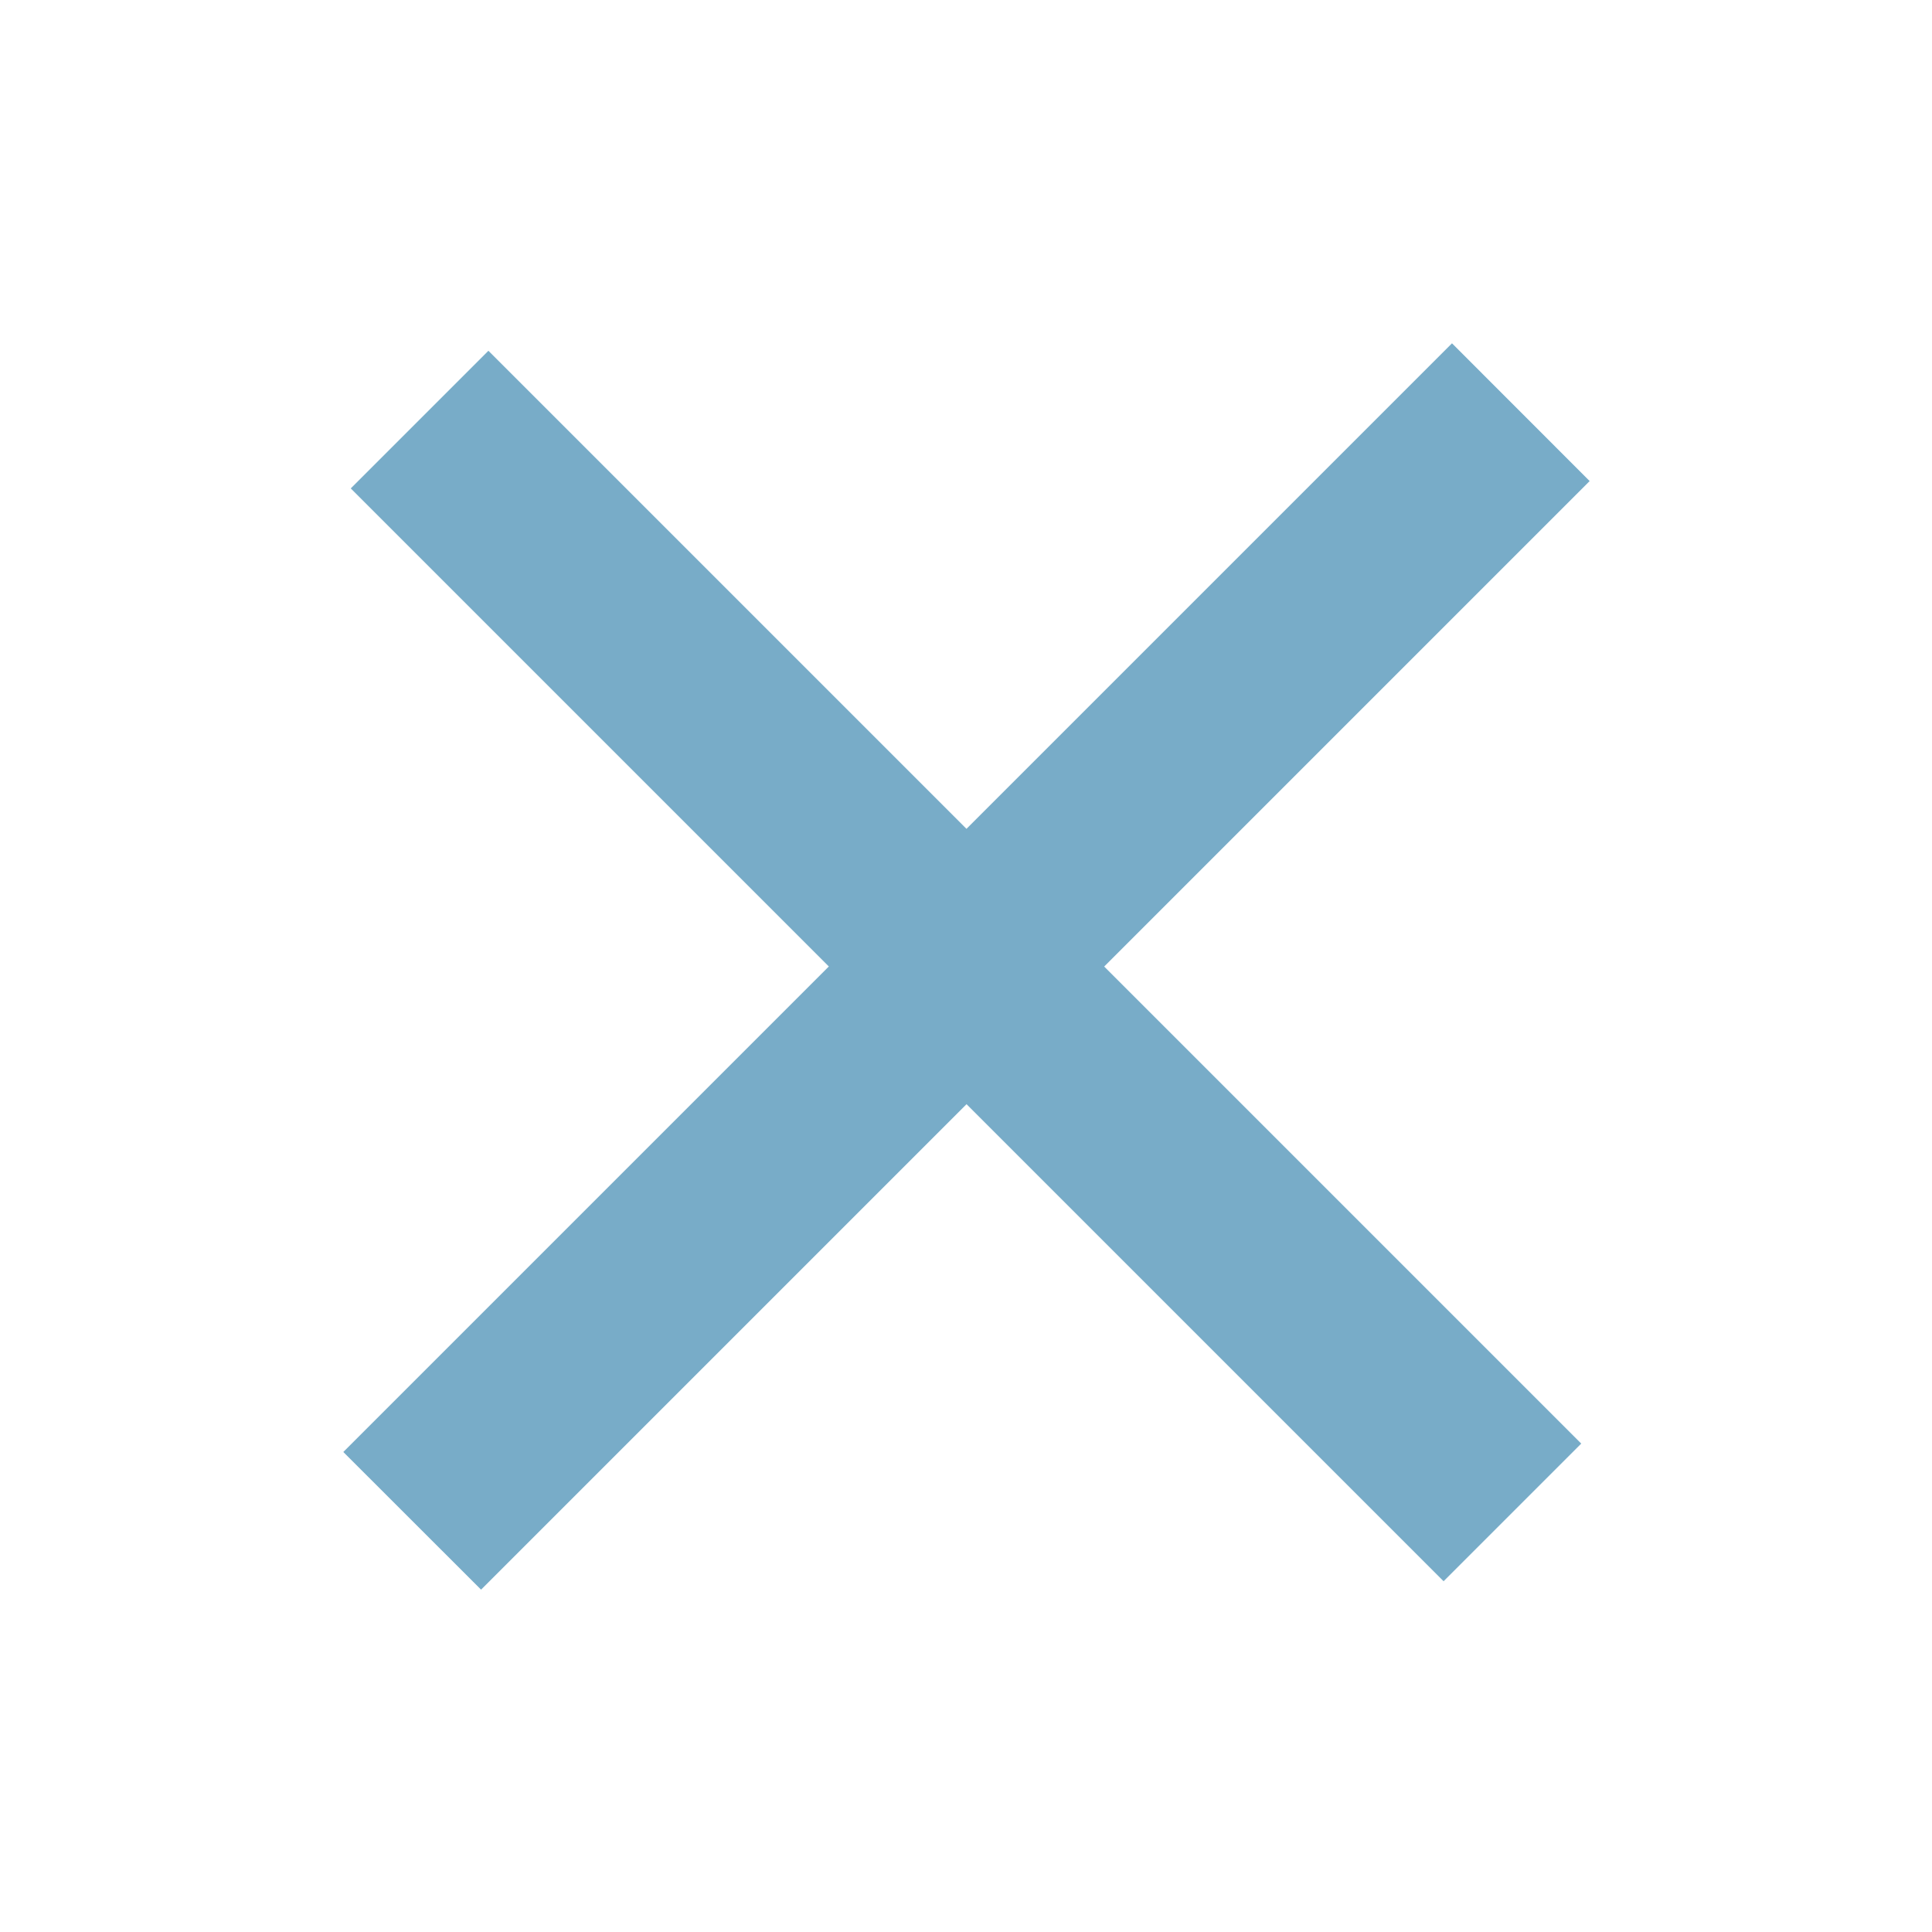
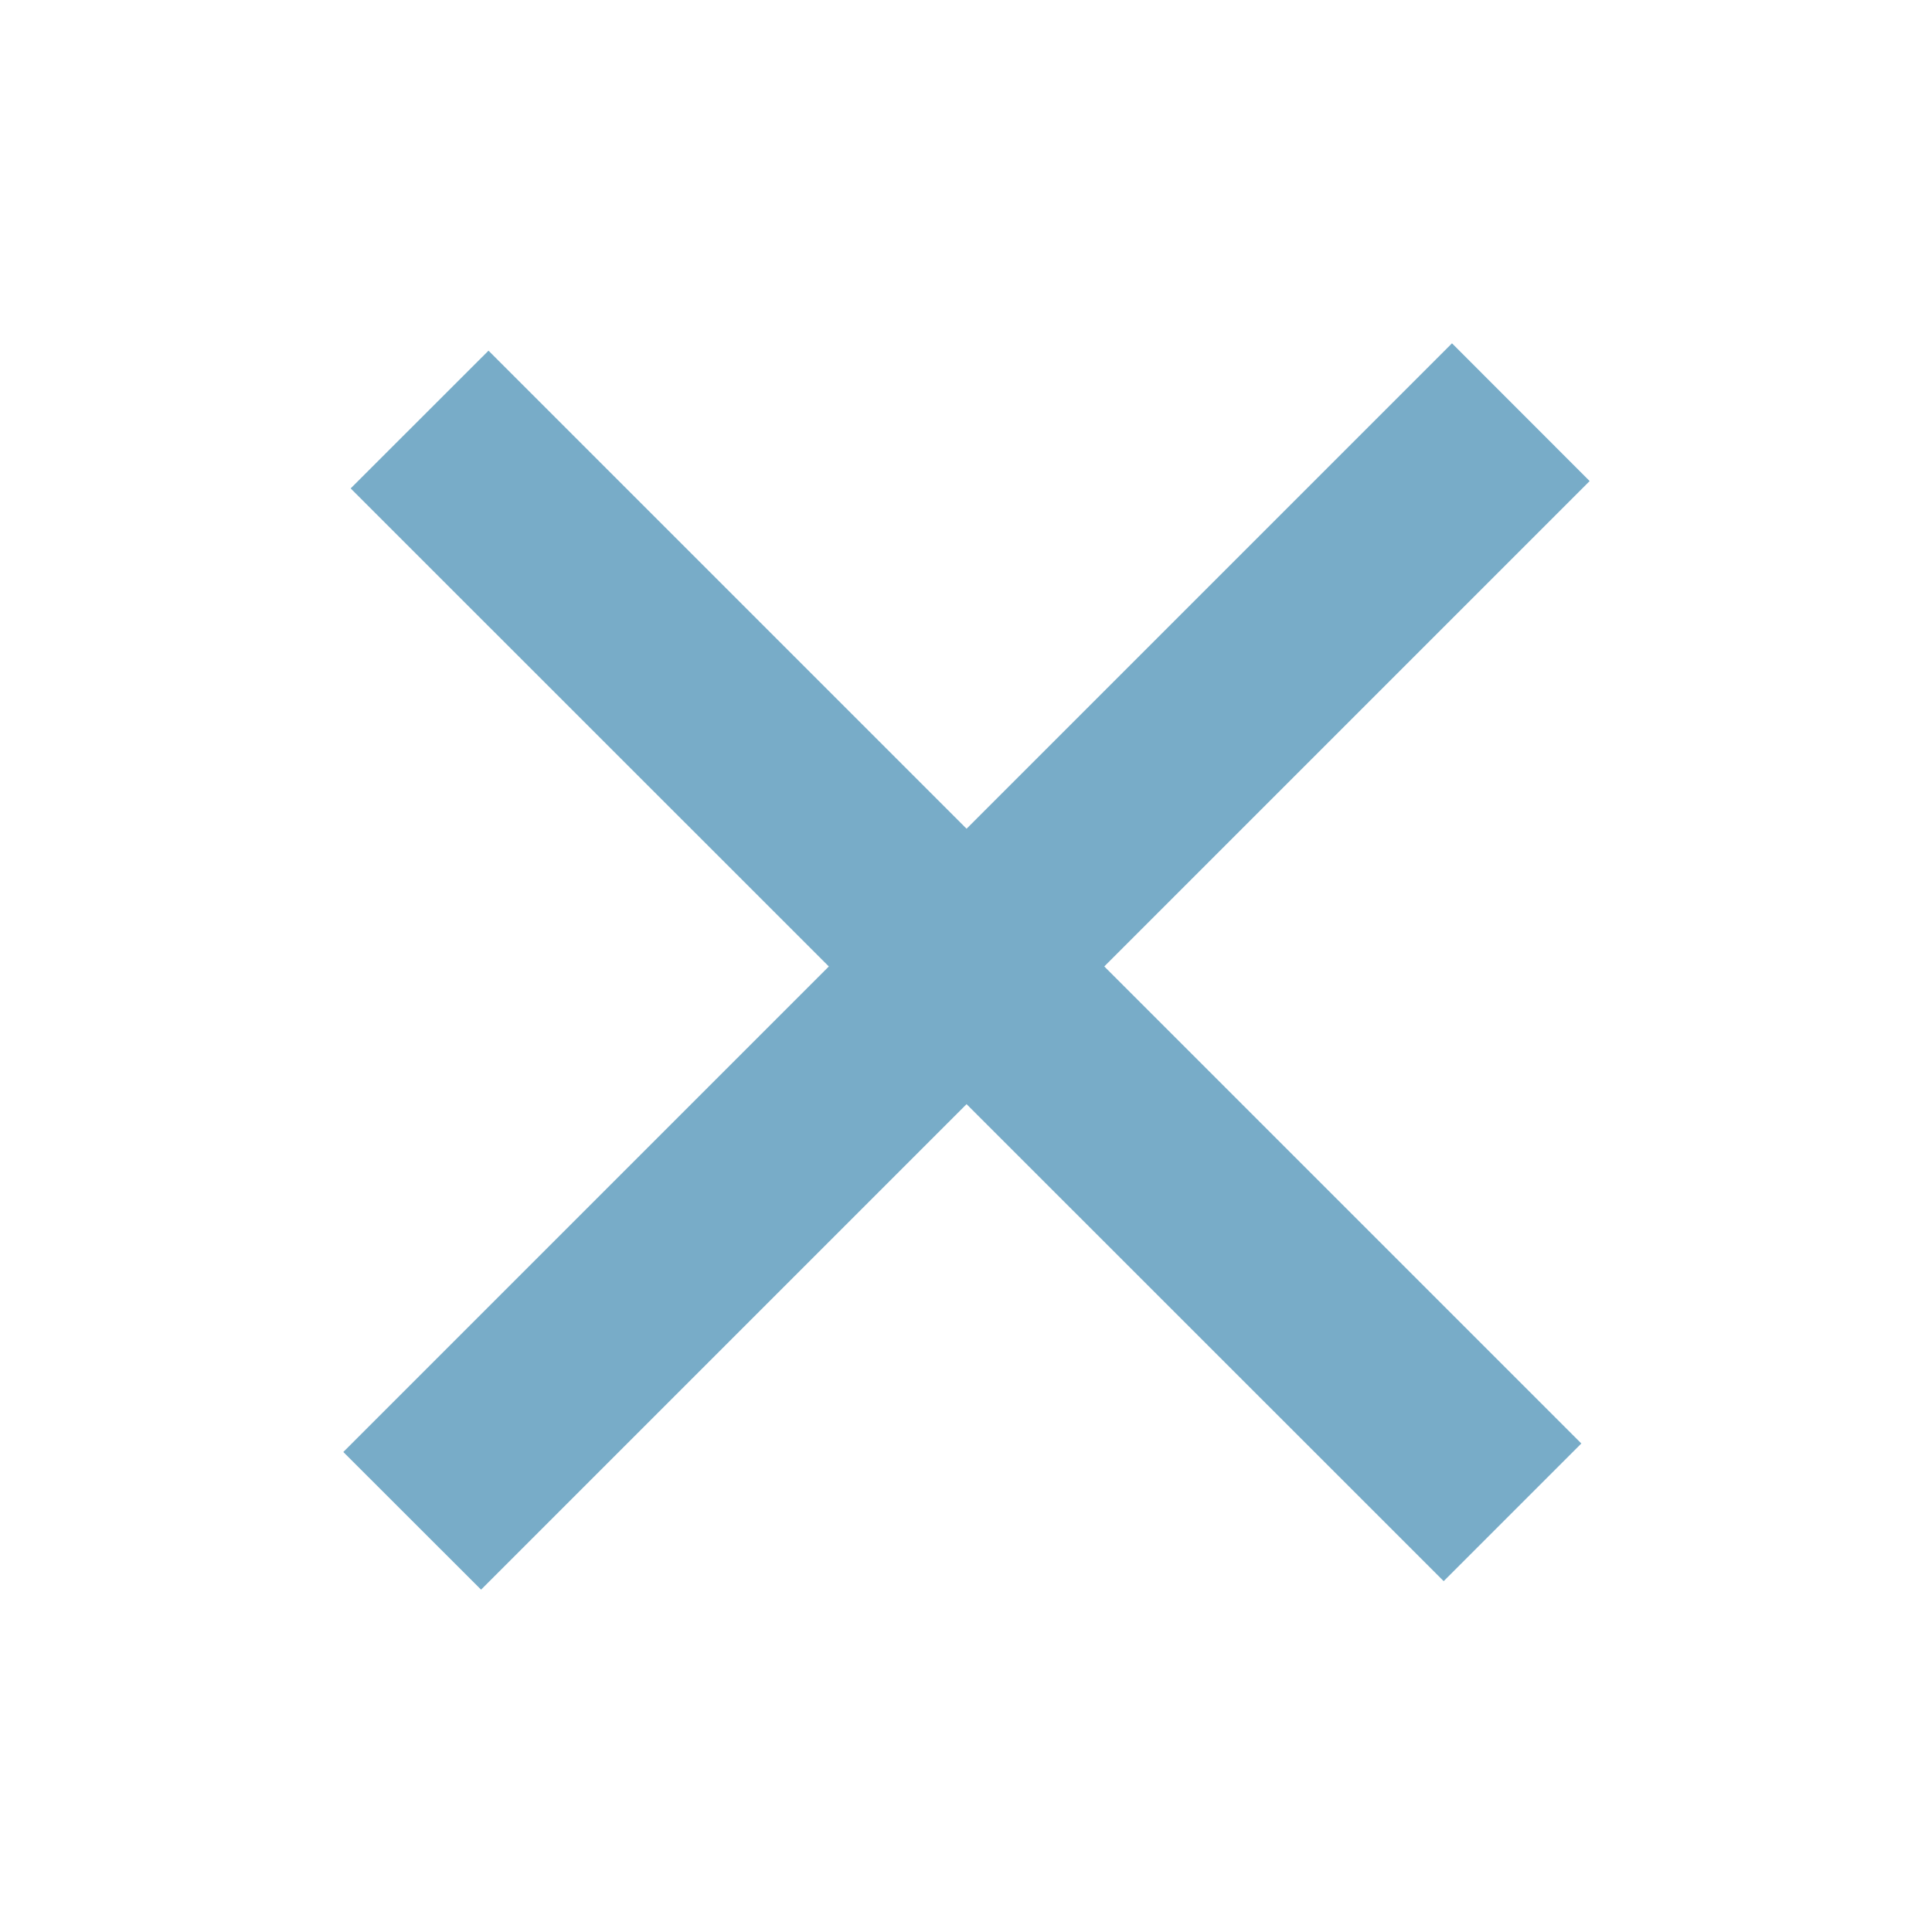
- <svg xmlns="http://www.w3.org/2000/svg" preserveAspectRatio="none" overflow="visible" style="display: block;" width="20" height="20" viewBox="0 0 20 20" fill="none">
-   <g id="Text">
-     <path id="+" d="M3.631 5.056L5.056 3.631L16.369 14.944L14.944 16.369L3.631 5.056ZM3.554 15.031L15.031 3.554L16.456 4.98L4.98 16.456L3.554 15.031Z" fill="#78ACC8" />
-   </g>
+ <svg xmlns="http://www.w3.org/2000/svg" width="20" height="20" fill="none" overflow="visible" preserveAspectRatio="none" style="display:block">
+   <path fill="#78ACC8" d="M3.63 5.056 5.057 3.63l11.313 11.313-1.425 1.425zm-.076 9.975L15.031 3.554l1.425 1.426L4.98 16.456z" />
</svg>
